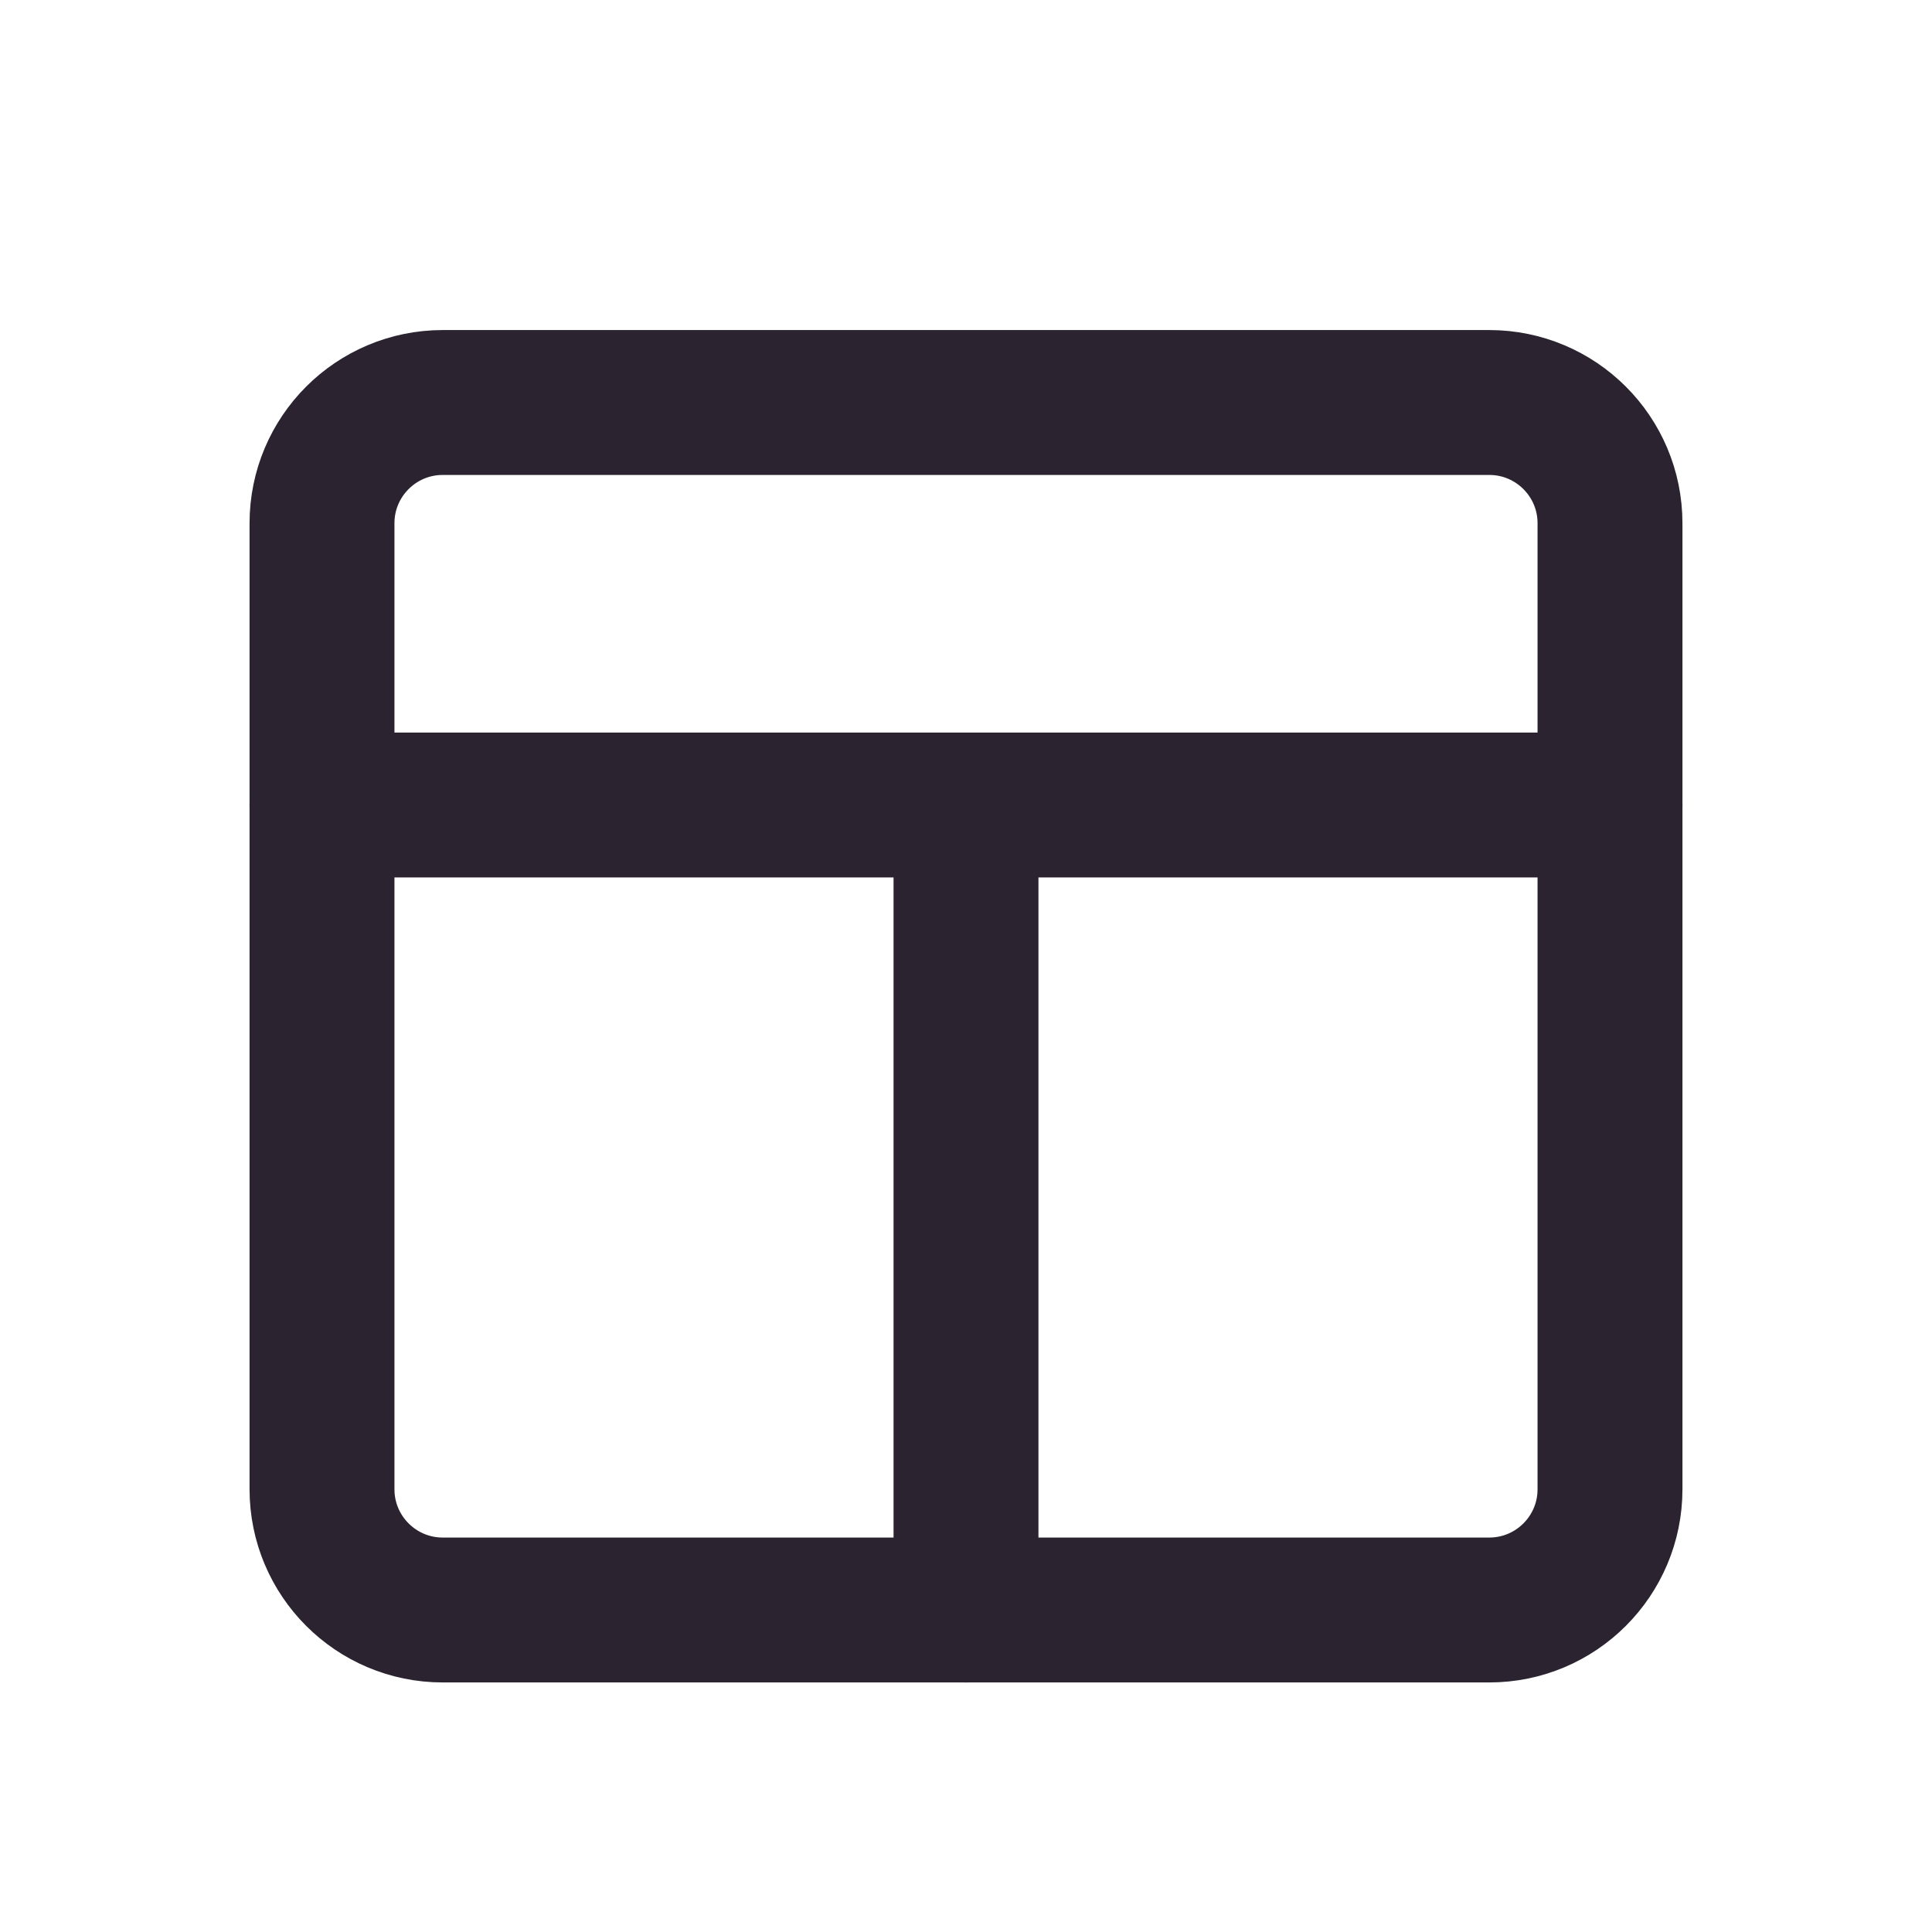
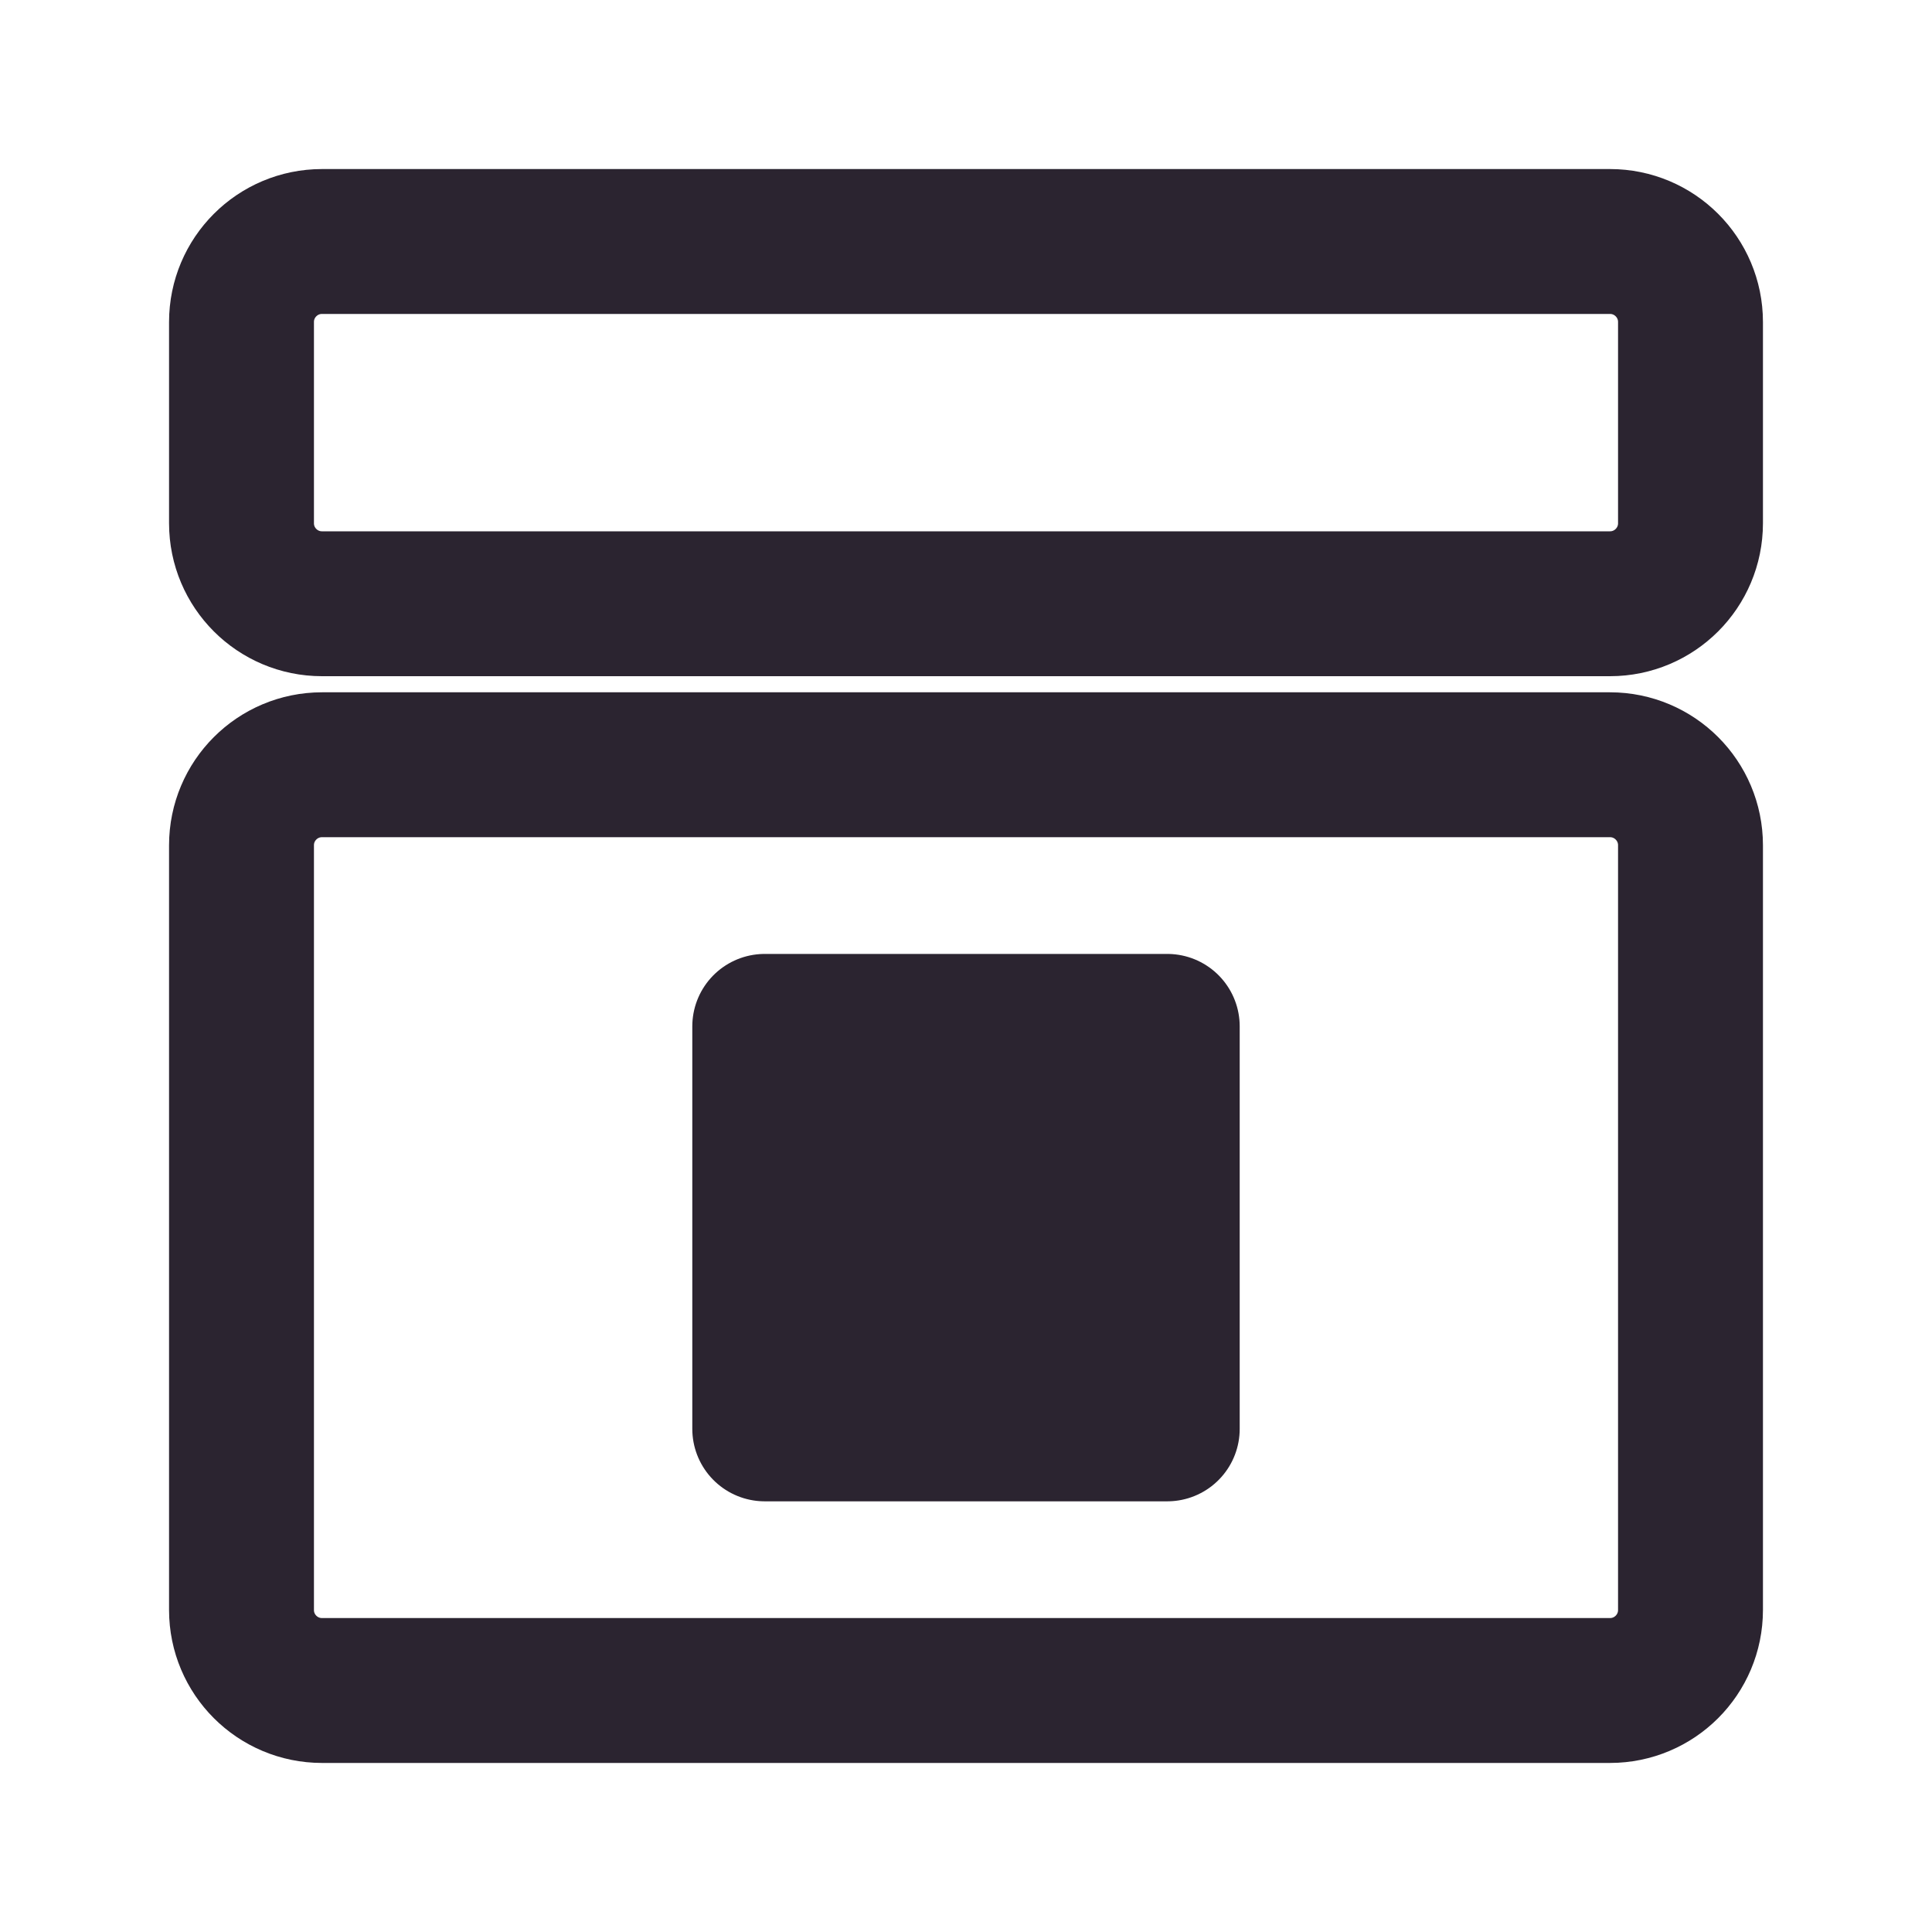
<svg xmlns="http://www.w3.org/2000/svg" color="#2b2430" width="24" height="24" viewBox="0 0 24 24" fill="none" stroke="currentColor" stroke-width="1.8" stroke-linecap="round" stroke-linejoin="round">
-   <rect x="4" y="5" width="16" height="15" rx="1.5" />
-   <path d="M4 10h16M12 10v10" />
+   <rect x="3" y="3" width="18" height="4.5" rx="1" />
+   <rect x="3" y="9.5" width="18" height="11.5" rx="1" />
+   <rect x="9.5" y="12.75" width="5" height="5" fill="currentColor" />
</svg>
